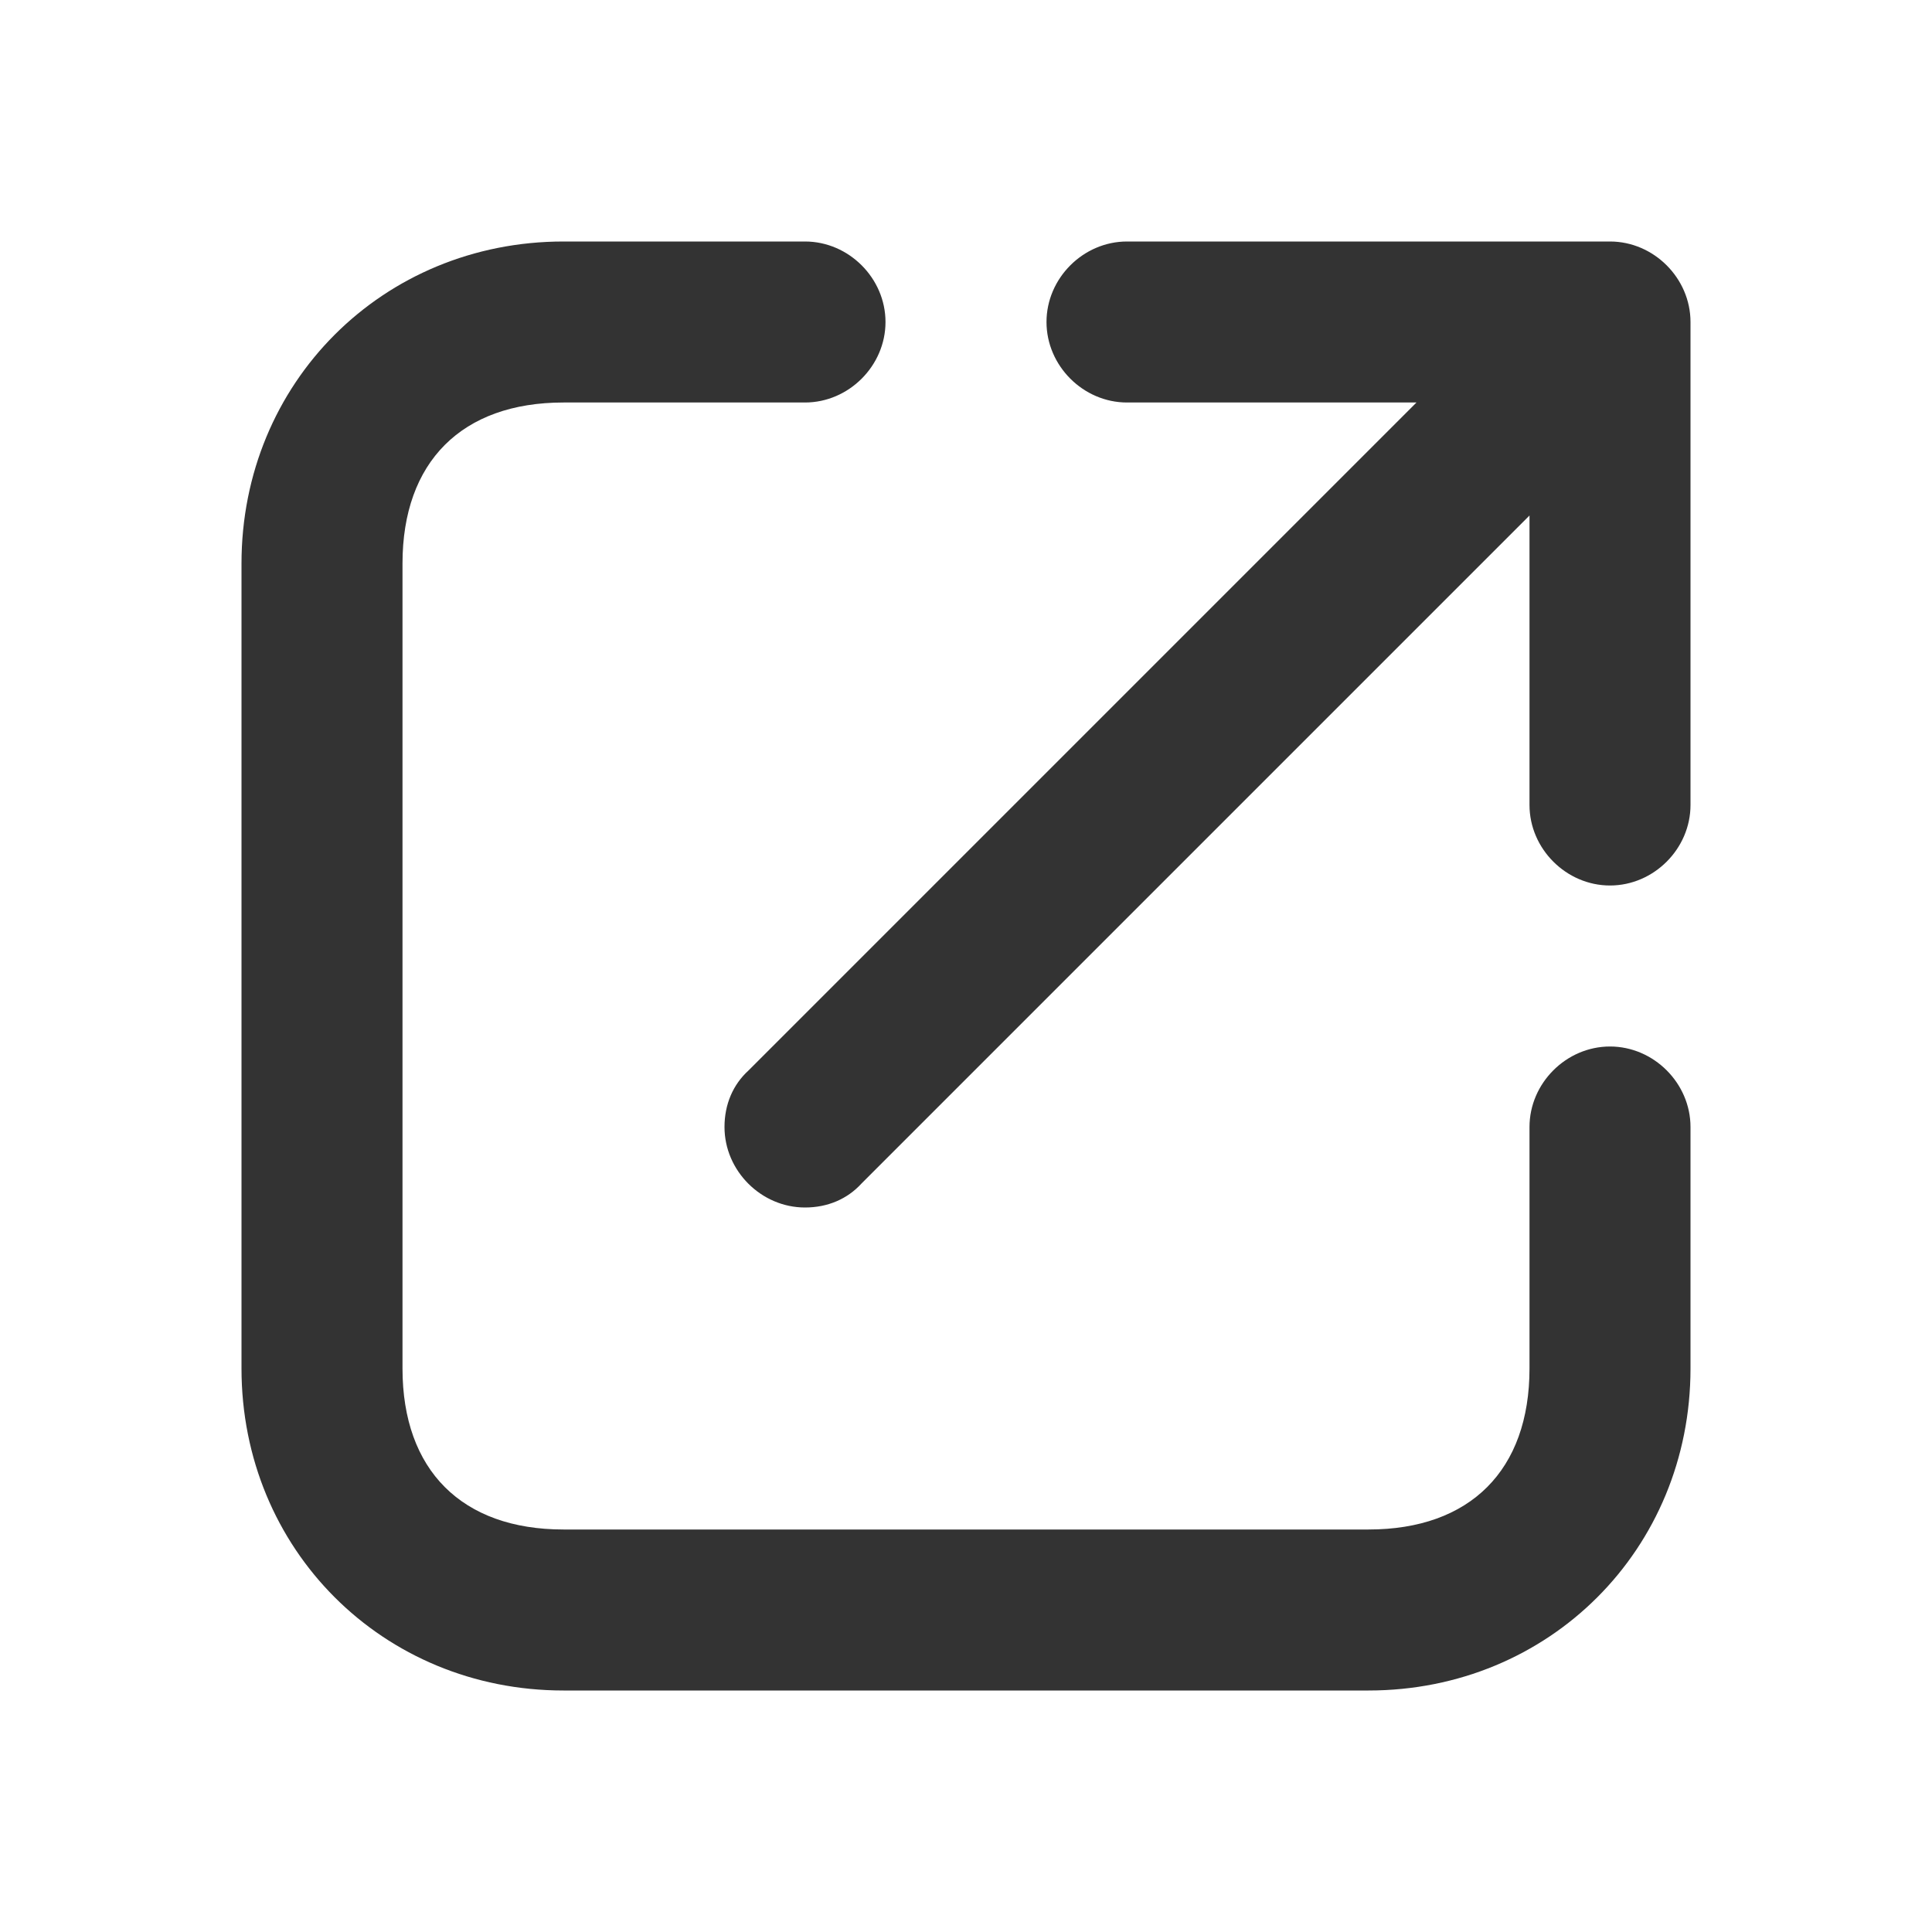
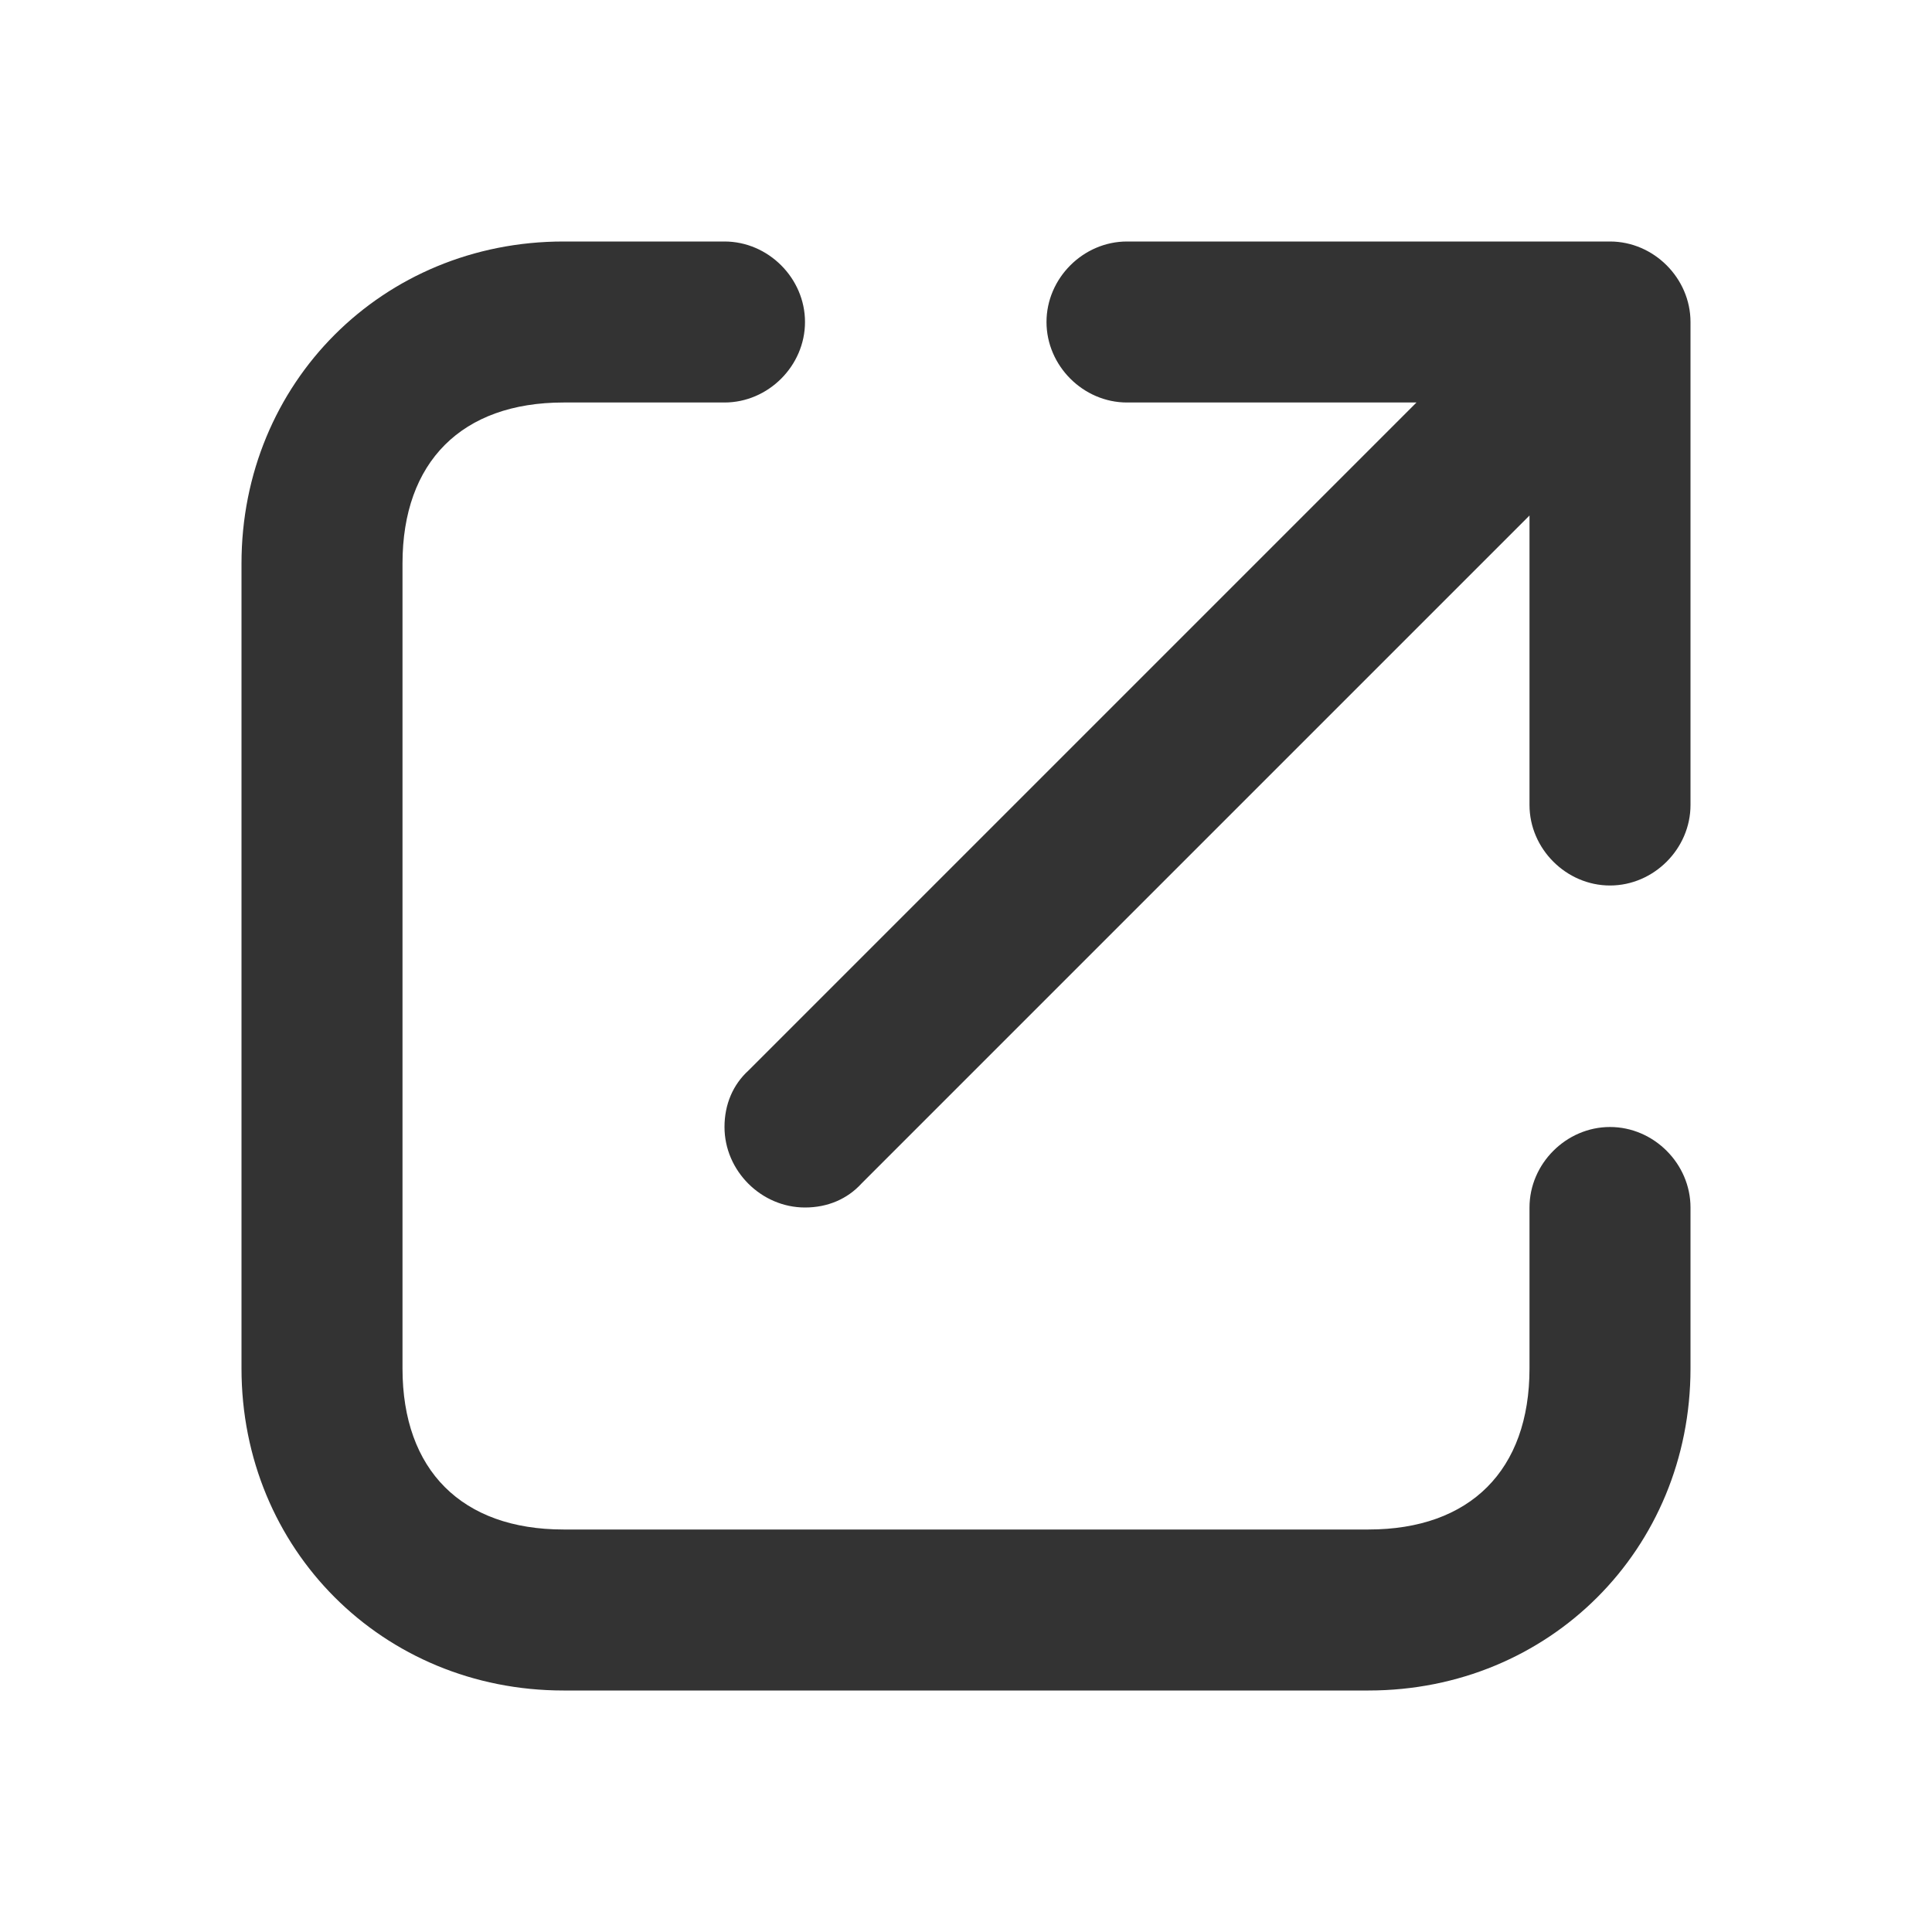
<svg xmlns="http://www.w3.org/2000/svg" width="24" height="24" viewBox="0 0 24 24" fill="none">
-   <path d="M19 14V17C19 18.263 18.263 19 17 19H7C5.737 19 5 18.263 5 17V7C5 5.737 5.737 5 7 5H10C10.544 5 11 4.544 11 4C11 3.456 10.544 3 10 3H7C4.754 3 3 4.754 3 7V17C3 19.246 4.754 21 7 21H17C19.246 21 21 19.246 21 17V14C21 13.456 20.544 13 20 13C19.456 13 19 13.456 19 14ZM21 10V4C21 3.456 20.544 3 20 3C19.456 3 19 3.456 19 4V10C19 10.544 19.456 11 20 11C20.544 11 21 10.544 21 10ZM10.702 14.702L20.702 4.702C20.895 4.526 21 4.281 21 4C21 3.456 20.544 3 20 3C19.719 3 19.474 3.105 19.298 3.298L9.298 13.298C9.105 13.474 9 13.719 9 14C9 14.544 9.456 15 10 15C10.281 15 10.526 14.895 10.702 14.702ZM20 3H14C13.456 3 13 3.456 13 4C13 4.544 13.456 5 14 5H20C20.544 5 21 4.544 21 4C21 3.456 20.544 3 20 3Z" fill="#333333" />
+   <path d="M19 15V17C19 18.263 18.263 19 17 19H7C5.737 19 5 18.263 5 17V7C5 5.737 5.737 5 7 5H9C9.544 5 10 4.544 10 4C10 3.456 9.544 3 9 3H7C4.754 3 3 4.754 3 7V17C3 19.246 4.754 21 7 21H17C19.246 21 21 19.246 21 17V15C21 14.456 20.544 14 20 14C19.456 14 19 14.456 19 15ZM21 10V4C21 3.456 20.544 3 20 3C19.456 3 19 3.456 19 4V10C19 10.544 19.456 11 20 11C20.544 11 21 10.544 21 10ZM10.702 14.702L20.702 4.702C20.895 4.526 21 4.281 21 4C21 3.456 20.544 3 20 3C19.719 3 19.474 3.105 19.298 3.298L9.298 13.298C9.105 13.474 9 13.719 9 14C9 14.544 9.456 15 10 15C10.281 15 10.526 14.895 10.702 14.702ZM20 3H14C13.456 3 13 3.456 13 4C13 4.544 13.456 5 14 5H20C20.544 5 21 4.544 21 4C21 3.456 20.544 3 20 3Z" fill="#333333" />
</svg>
